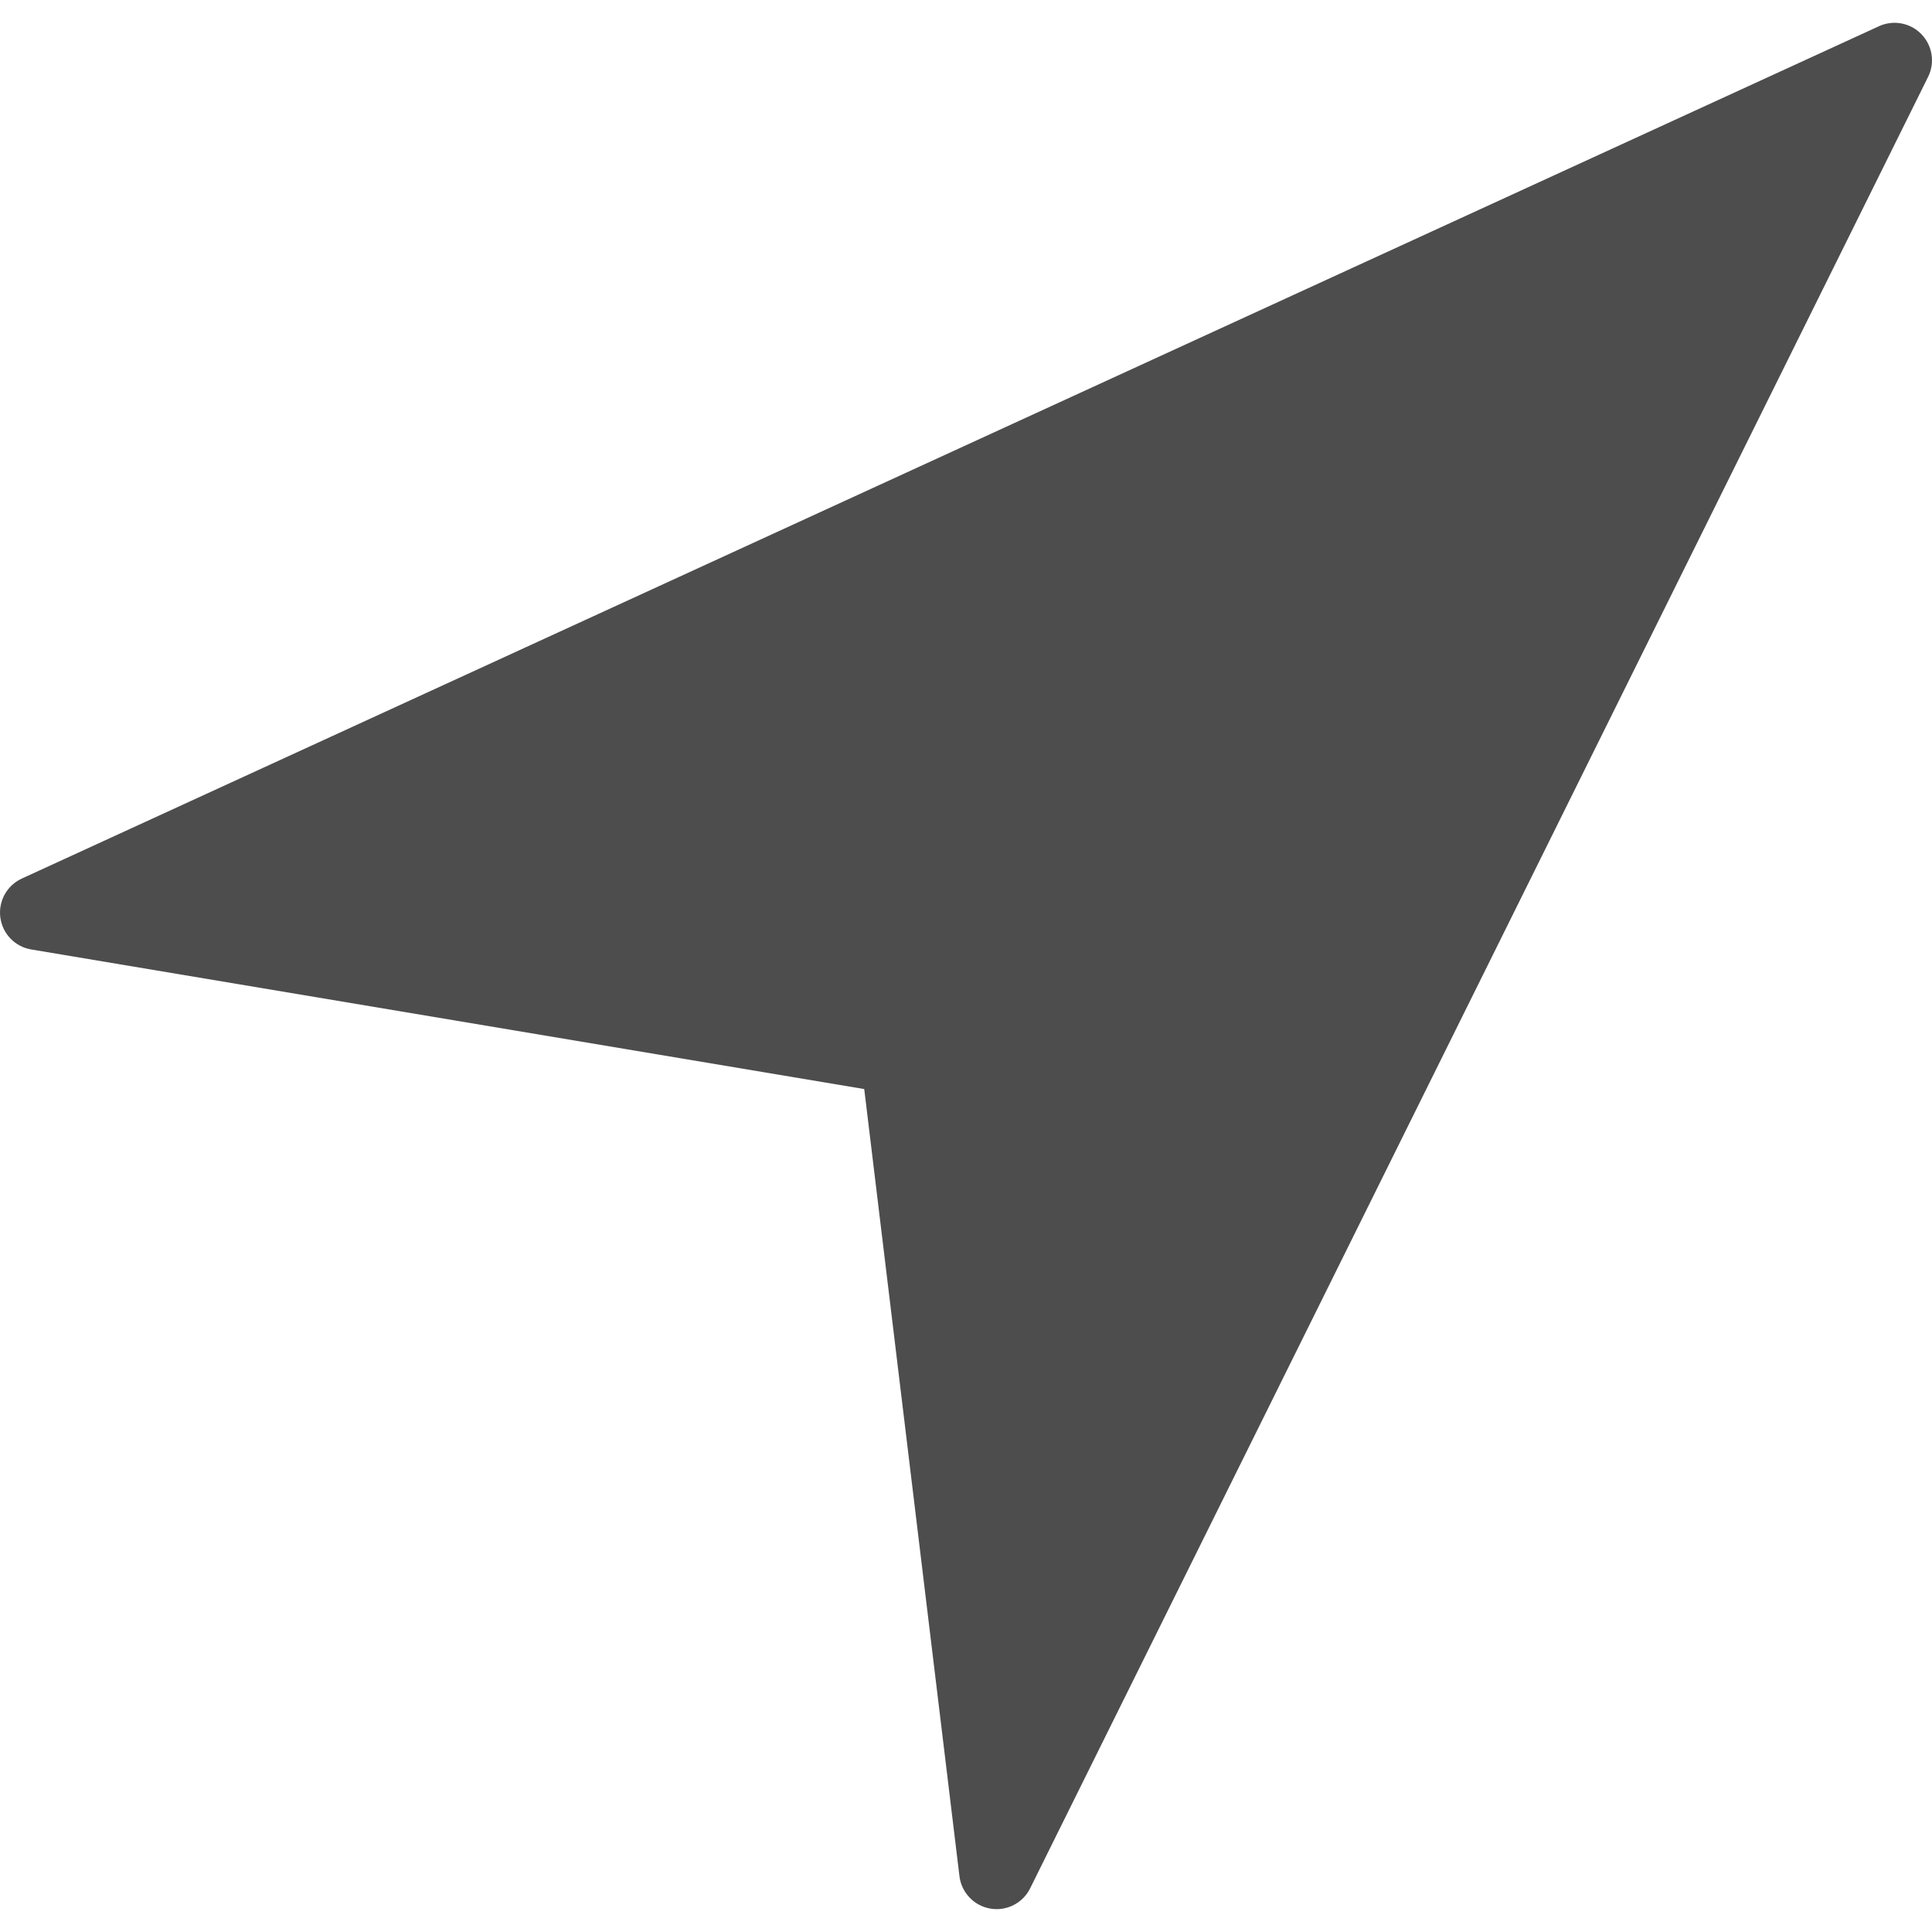
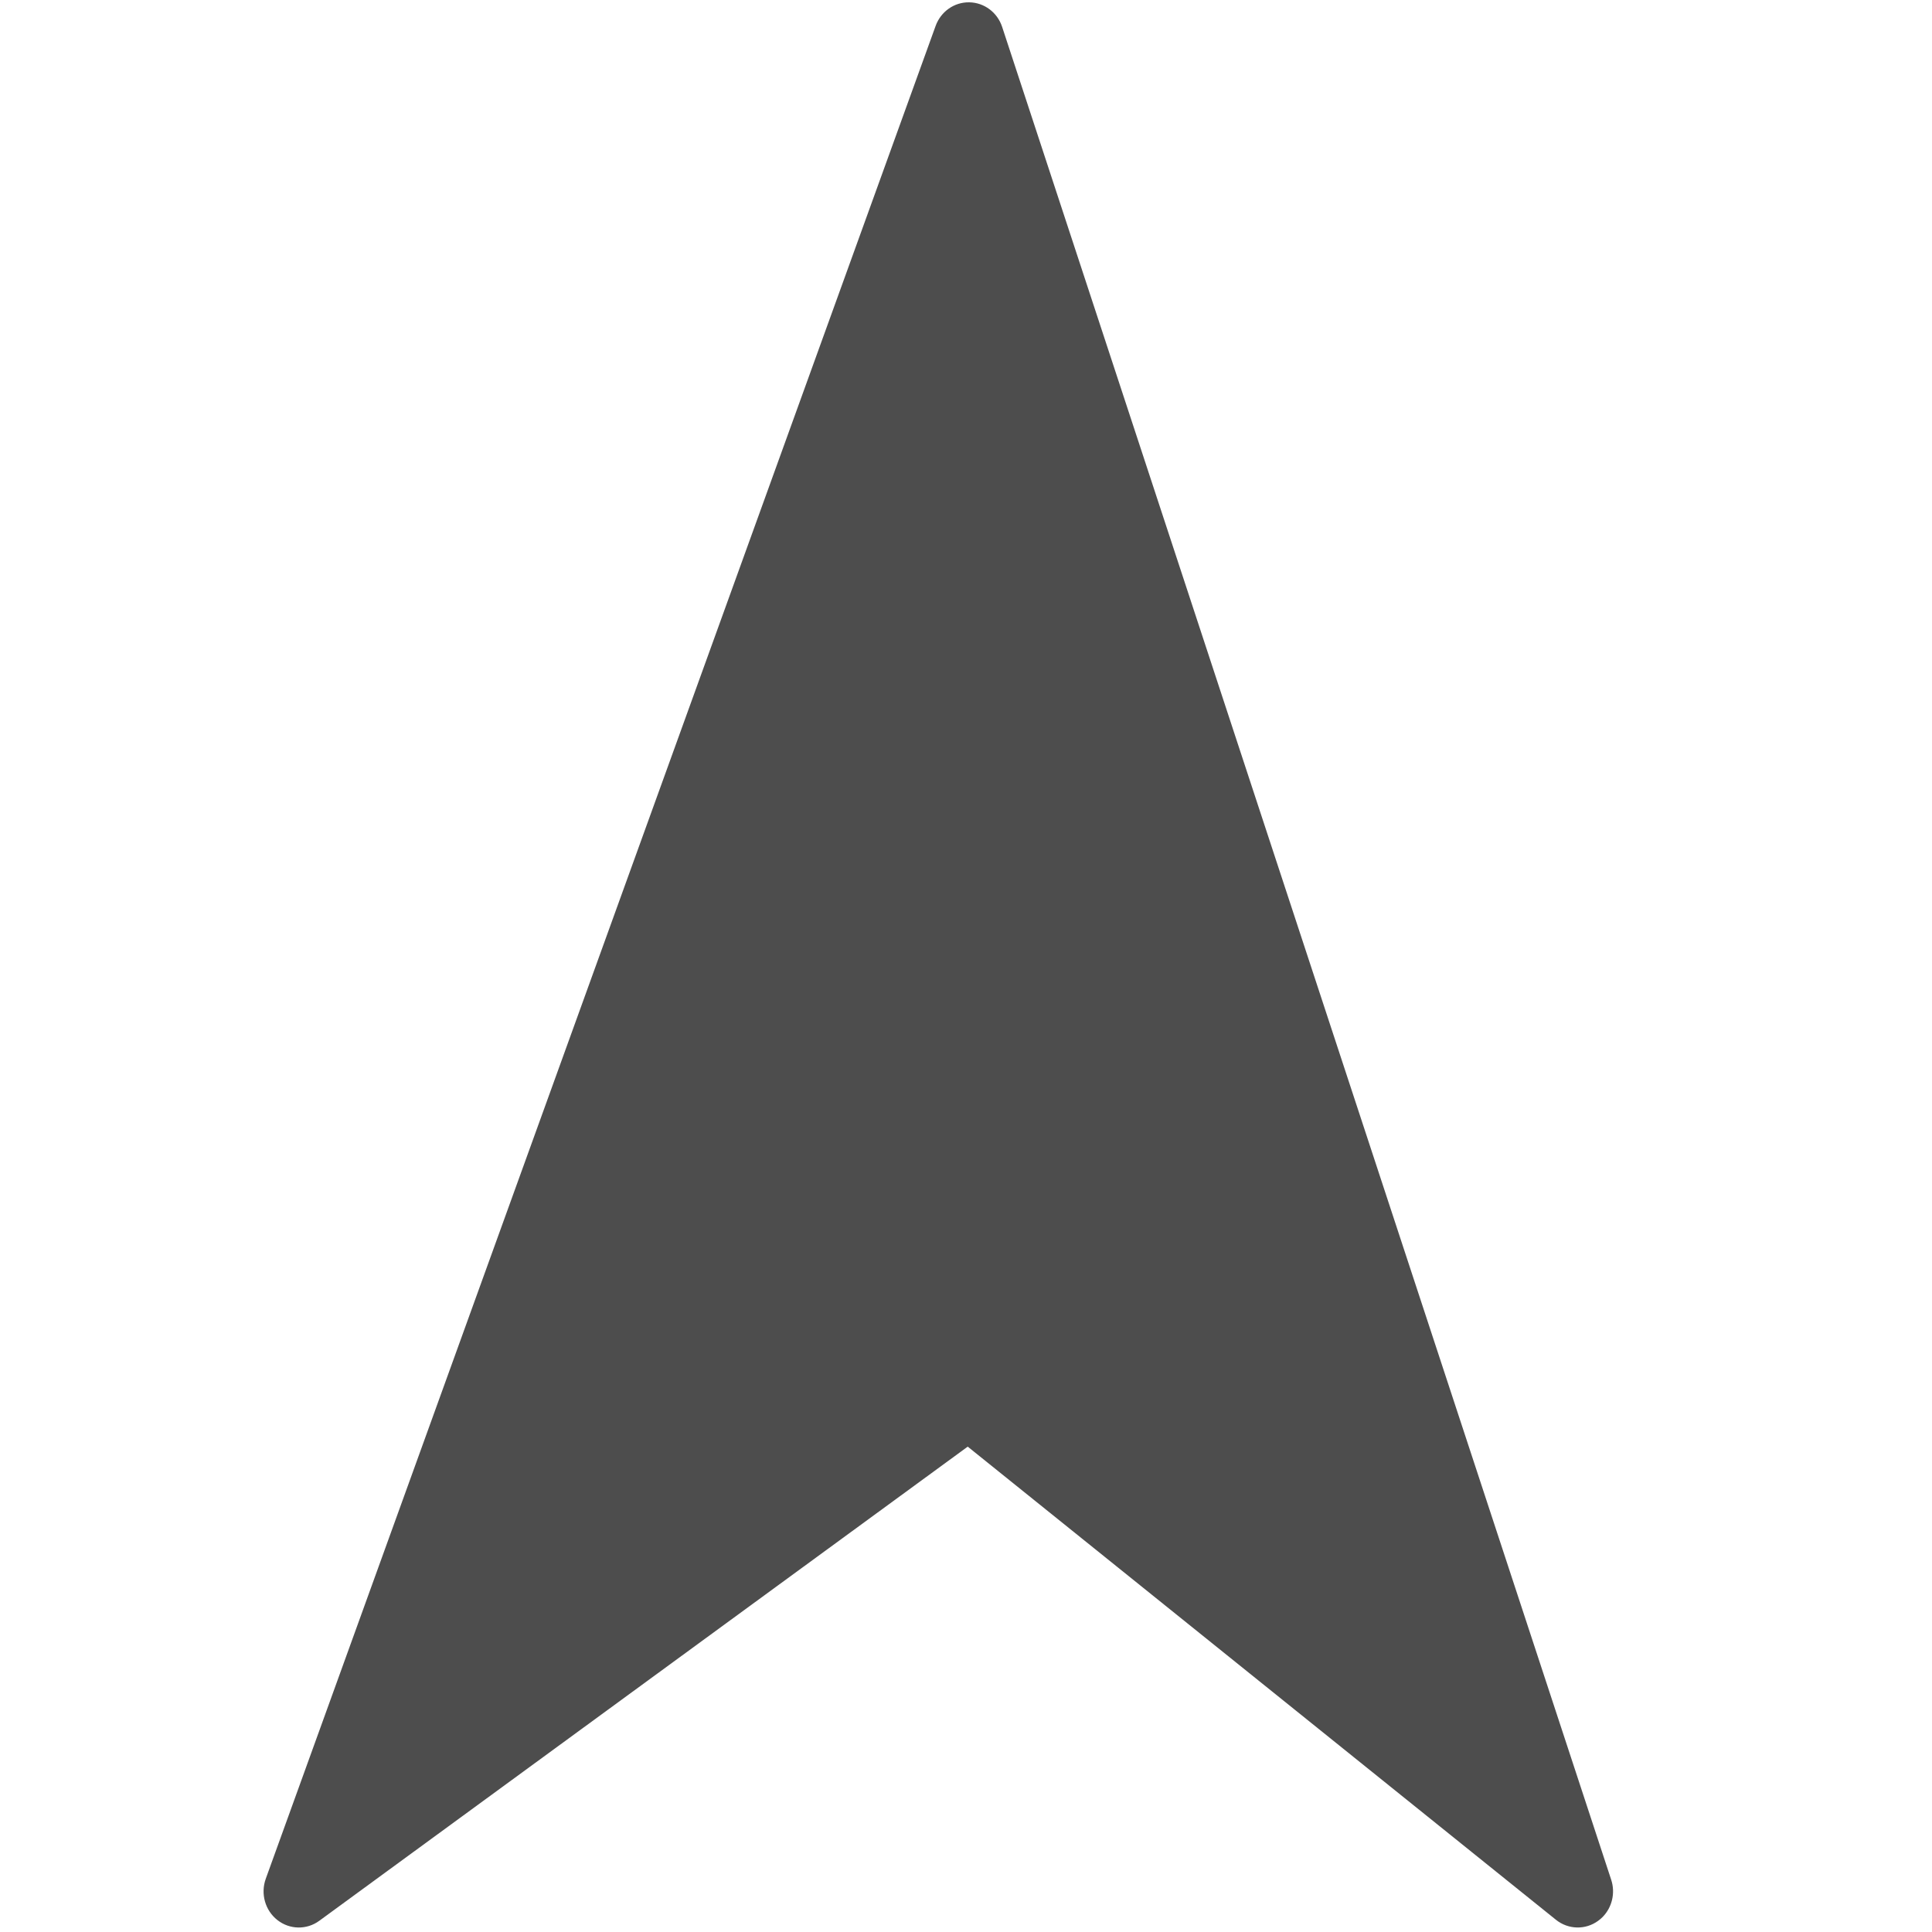
<svg xmlns="http://www.w3.org/2000/svg" version="1.1" id="Capa_1" x="0px" y="0px" viewBox="0 0 51.636 51.636" style="enable-background:new 0 0 51.636 51.636;" xml:space="preserve">
  <defs id="defs37" />
-   <path d="M51.353,0.914c-0.295-0.305-0.75-0.39-1.135-0.213L0.583,23.481c-0.399,0.184-0.632,0.605-0.574,1.041  s0.393,0.782,0.826,0.854l22.263,3.731l2.545,21.038c0.054,0.438,0.389,0.791,0.824,0.865c0.057,0.01,0.113,0.015,0.169,0.015  c0.375,0,0.726-0.211,0.896-0.556l24-48.415C51.72,1.675,51.648,1.218,51.353,0.914z" id="path2" style="fill:#4d4d4d;fill-opacity:1" />
+   <path d="m 25.905,0.062 c -0.4,-0.007 -0.76,0.246 -0.899,0.631 L 7.103,50.213 c -0.143,0.399 -0.018,0.846 0.311,1.104 0.329,0.258 0.783,0.266 1.12,0.019 L 25.864,38.664 41.586,51.31 c 0.328,0.263 0.787,0.275 1.126,0.028 0.045,-0.032 0.085,-0.067 0.123,-0.105 0.25,-0.256 0.343,-0.641 0.227,-0.993 L 26.784,0.719 C 26.657,0.331 26.304,0.068 25.905,0.062 Z" id="path2" style="fill:#4d4d4d;fill-opacity:1;stroke-width:0.955" />
  <g id="g4" />
  <g id="g6" />
  <g id="g8" />
  <g id="g10" />
  <g id="g12" />
  <g id="g14" />
  <g id="g16" />
  <g id="g18" />
  <g id="g20" />
  <g id="g22" />
  <g id="g24" />
  <g id="g26" />
  <g id="g28" />
  <g id="g30" />
  <g id="g32" />
</svg>
